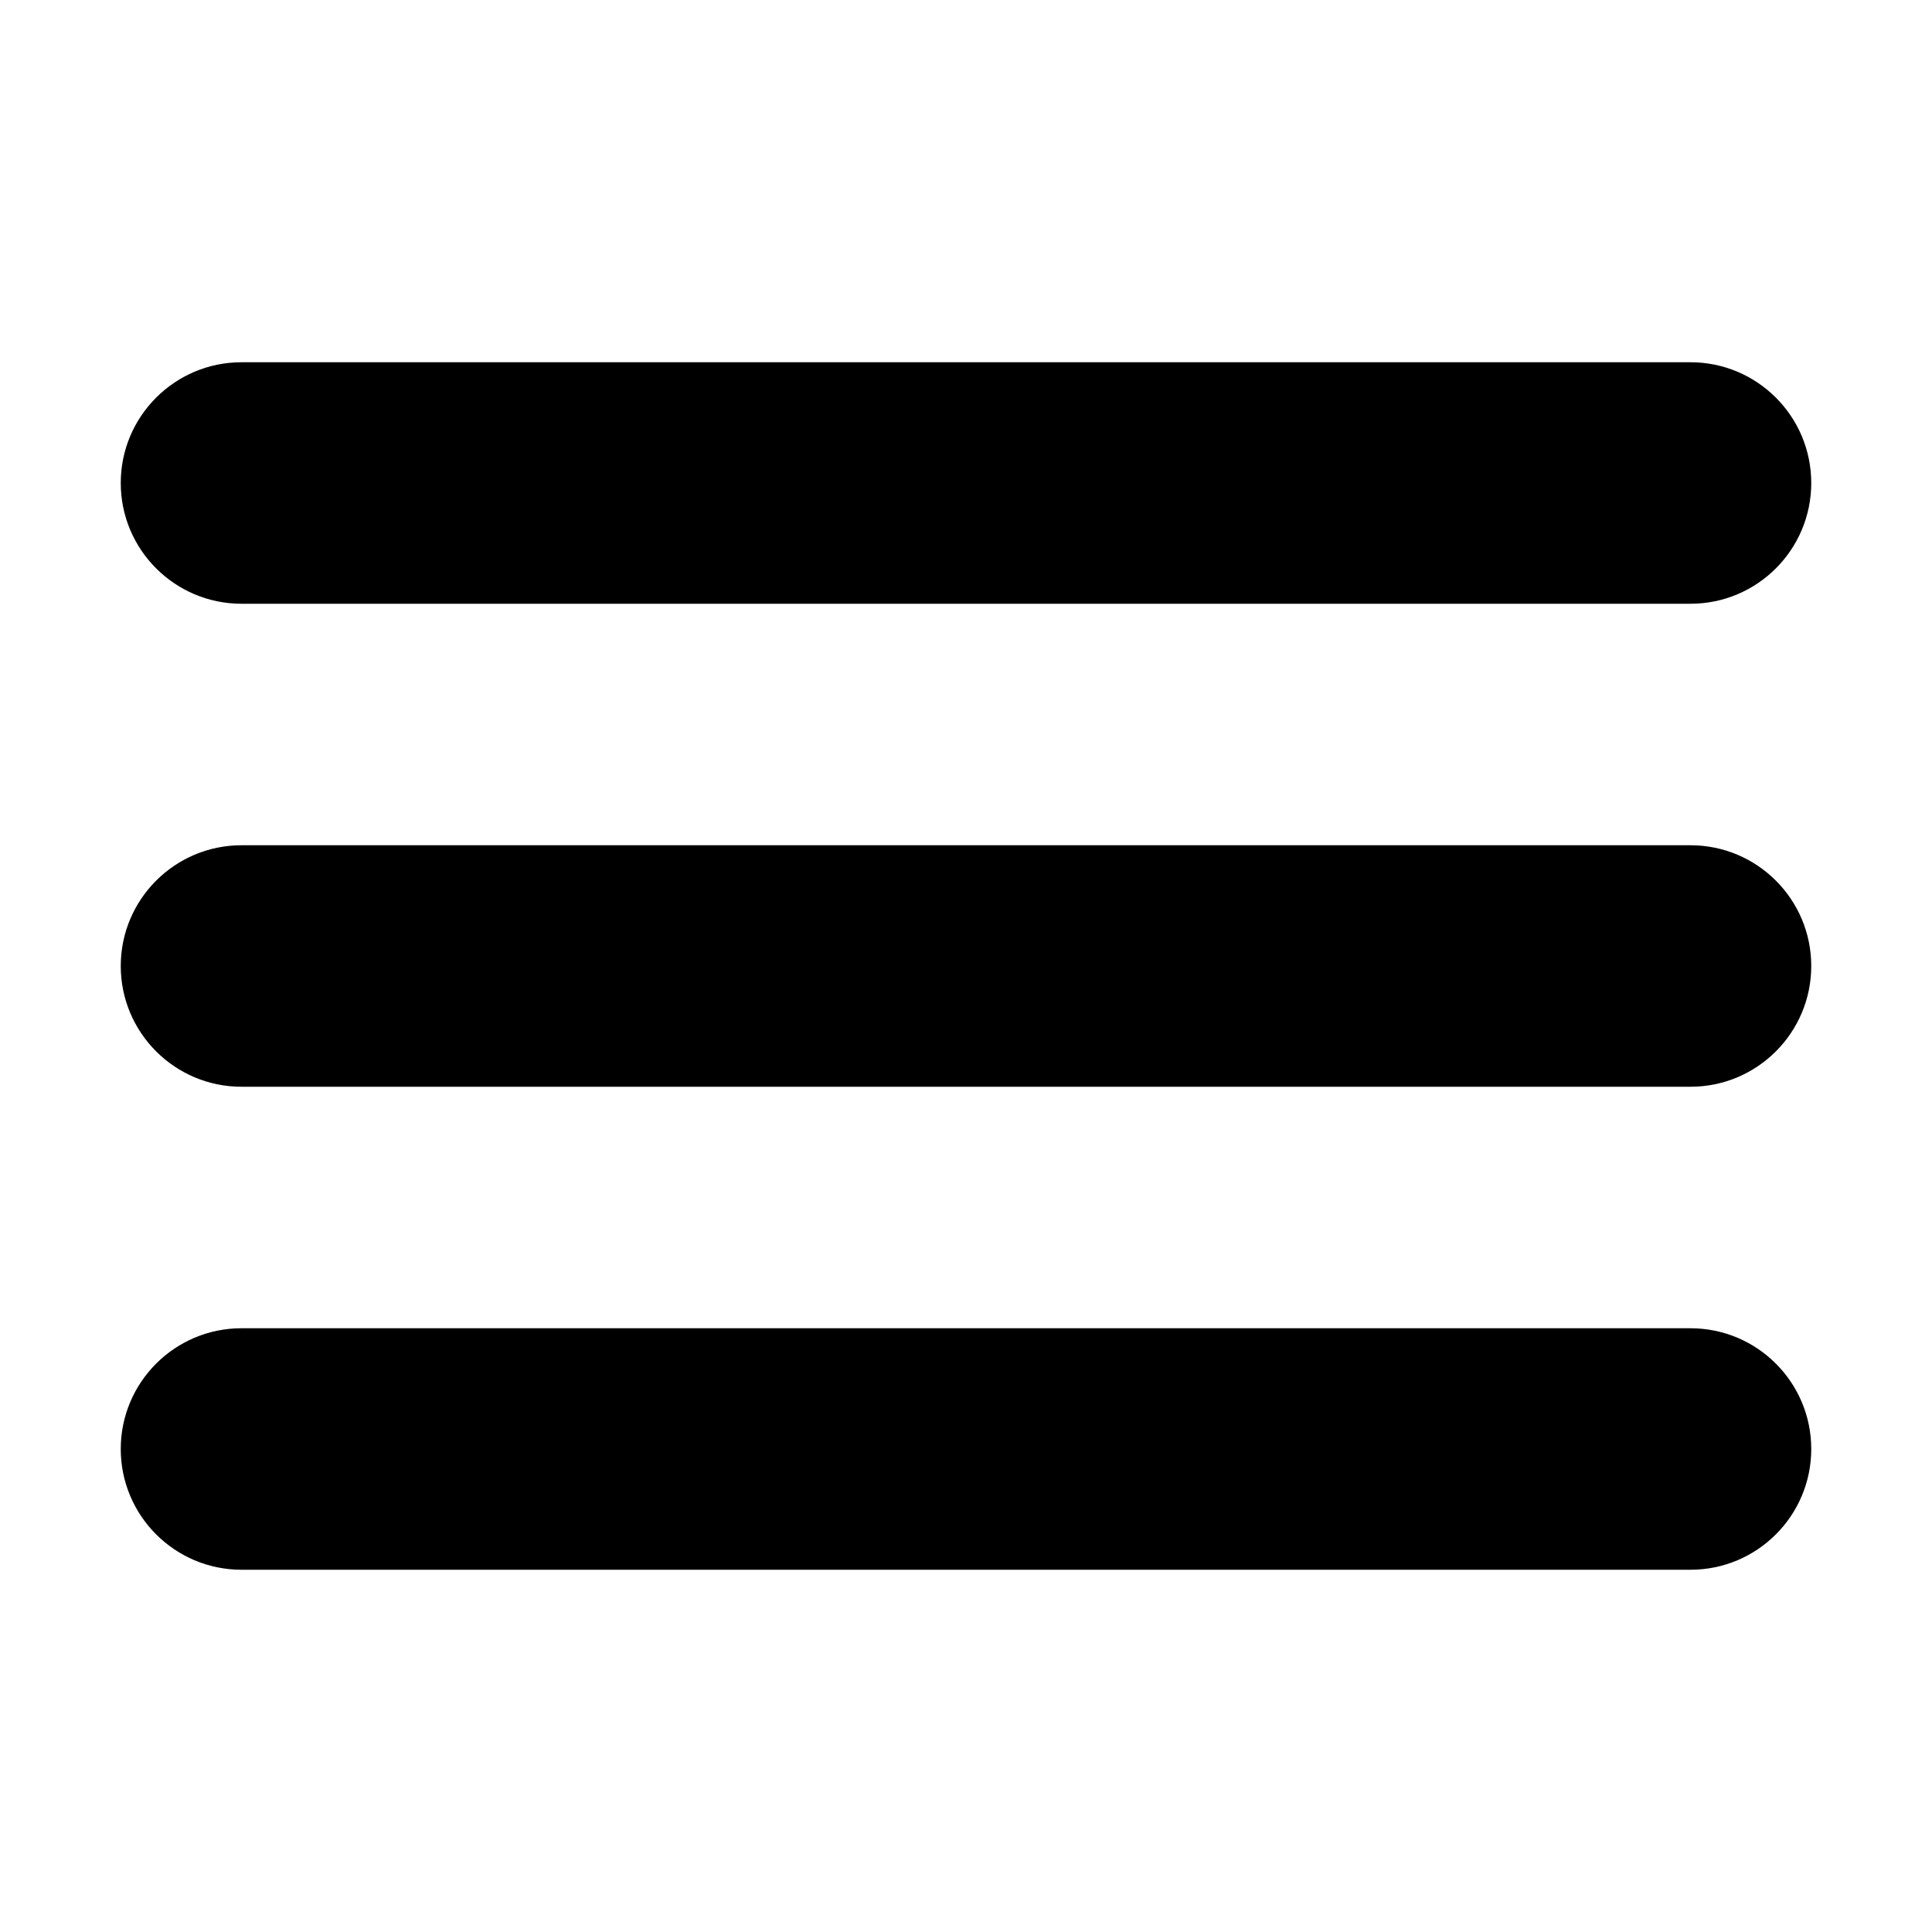
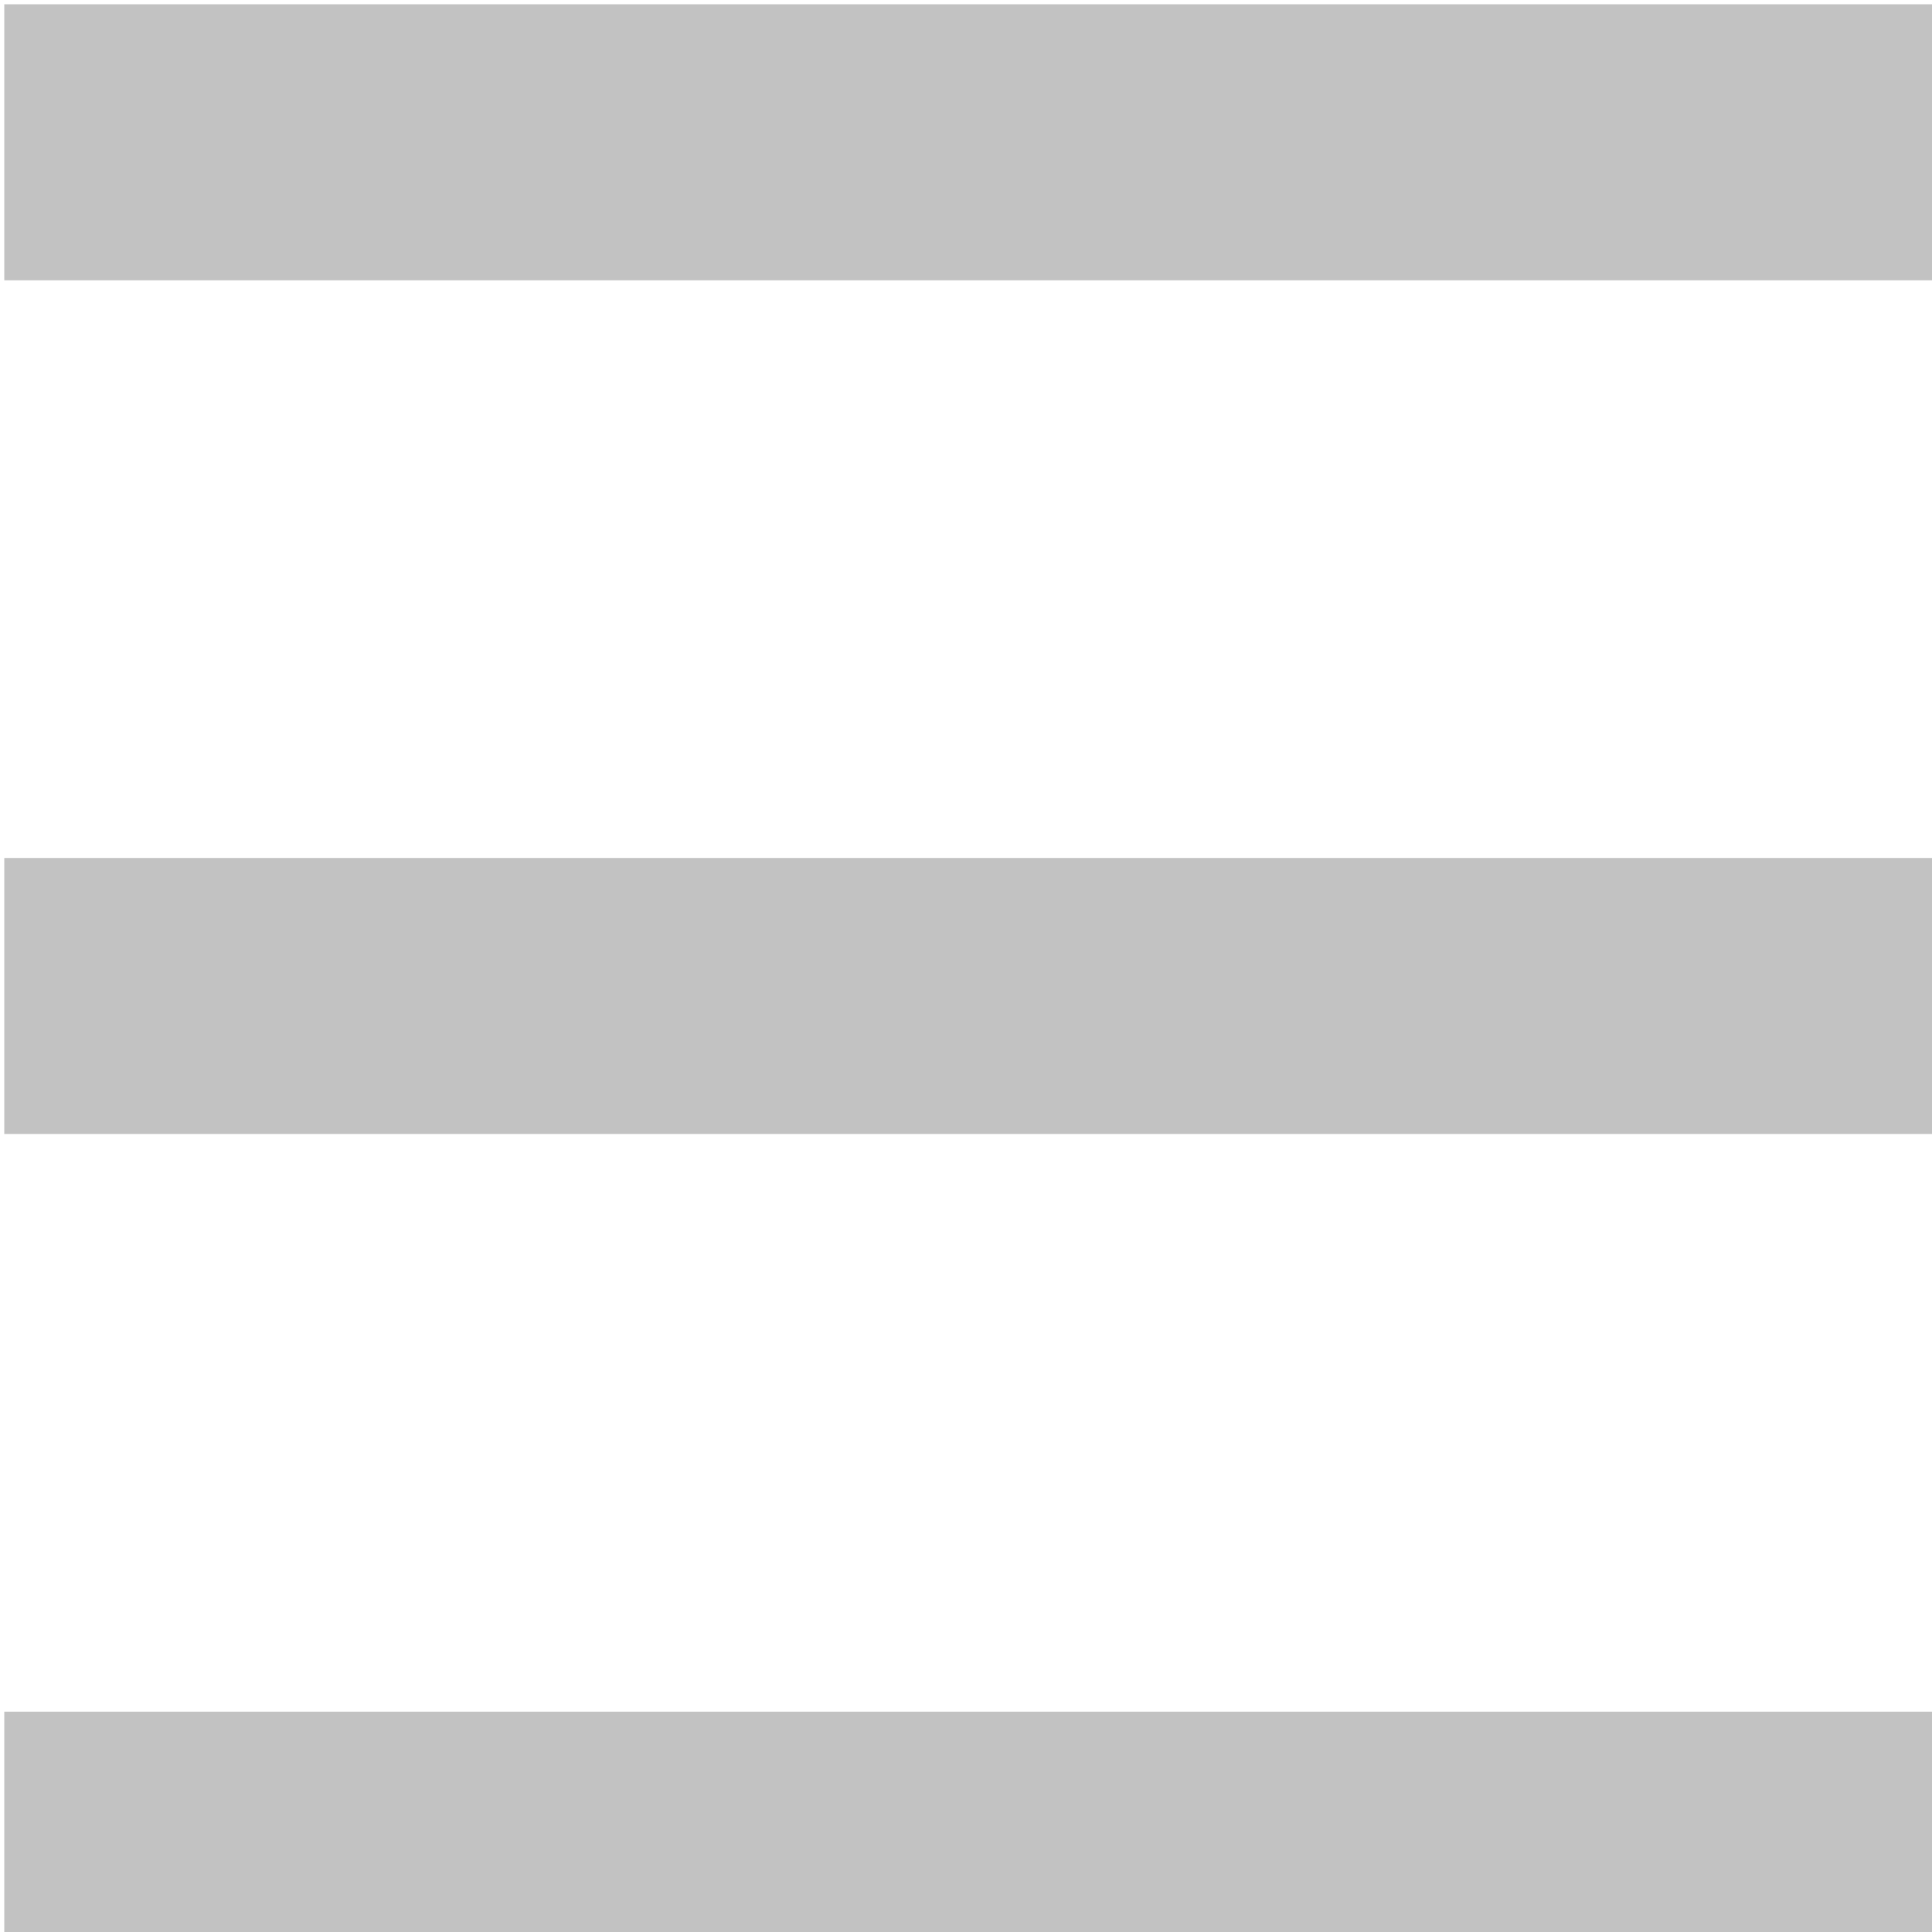
- <svg xmlns="http://www.w3.org/2000/svg" height="32px" id="Layer_1" style="enable-background:new 0 0 32 32;" version="1.1" viewBox="0 0 32 32" width="32px" xml:space="preserve">
-   <path d="M4,10h24c1.104,0,2-0.896,2-2s-0.896-2-2-2H4C2.896,6,2,6.896,2,8S2.896,10,4,10z M28,14H4c-1.104,0-2,0.896-2,2  s0.896,2,2,2h24c1.104,0,2-0.896,2-2S29.104,14,28,14z M28,22H4c-1.104,0-2,0.896-2,2s0.896,2,2,2h24c1.104,0,2-0.896,2-2  S29.104,22,28,22z" />
+ <svg xmlns="http://www.w3.org/2000/svg" id="Capa_1" enable-background="new 0 0 451.111 451.111" height="512px" viewBox="0 0 451.111 451.111" width="512px">
+   <g>
+     <path id="path-1_10_" d="m0 0h451.111v64.444h-451.111z" transform="translate(1 1)" data-original="#000000" class="active-path" data-old_color="#000000" fill="#C2C2C2" />
+     <path id="path-1_9_" d="m0 193.333h451.111v64.444h-451.111z" transform="translate(1 7)" data-original="#000000" class="active-path" data-old_color="#000000" fill="#C2C2C2" />
+     <path id="path-1_8_" d="m0 386.667h451.111v64.444h-451.111z" transform="translate(1 13)" data-original="#000000" class="active-path" data-old_color="#000000" fill="#C2C2C2" />
+   </g>
</svg>
